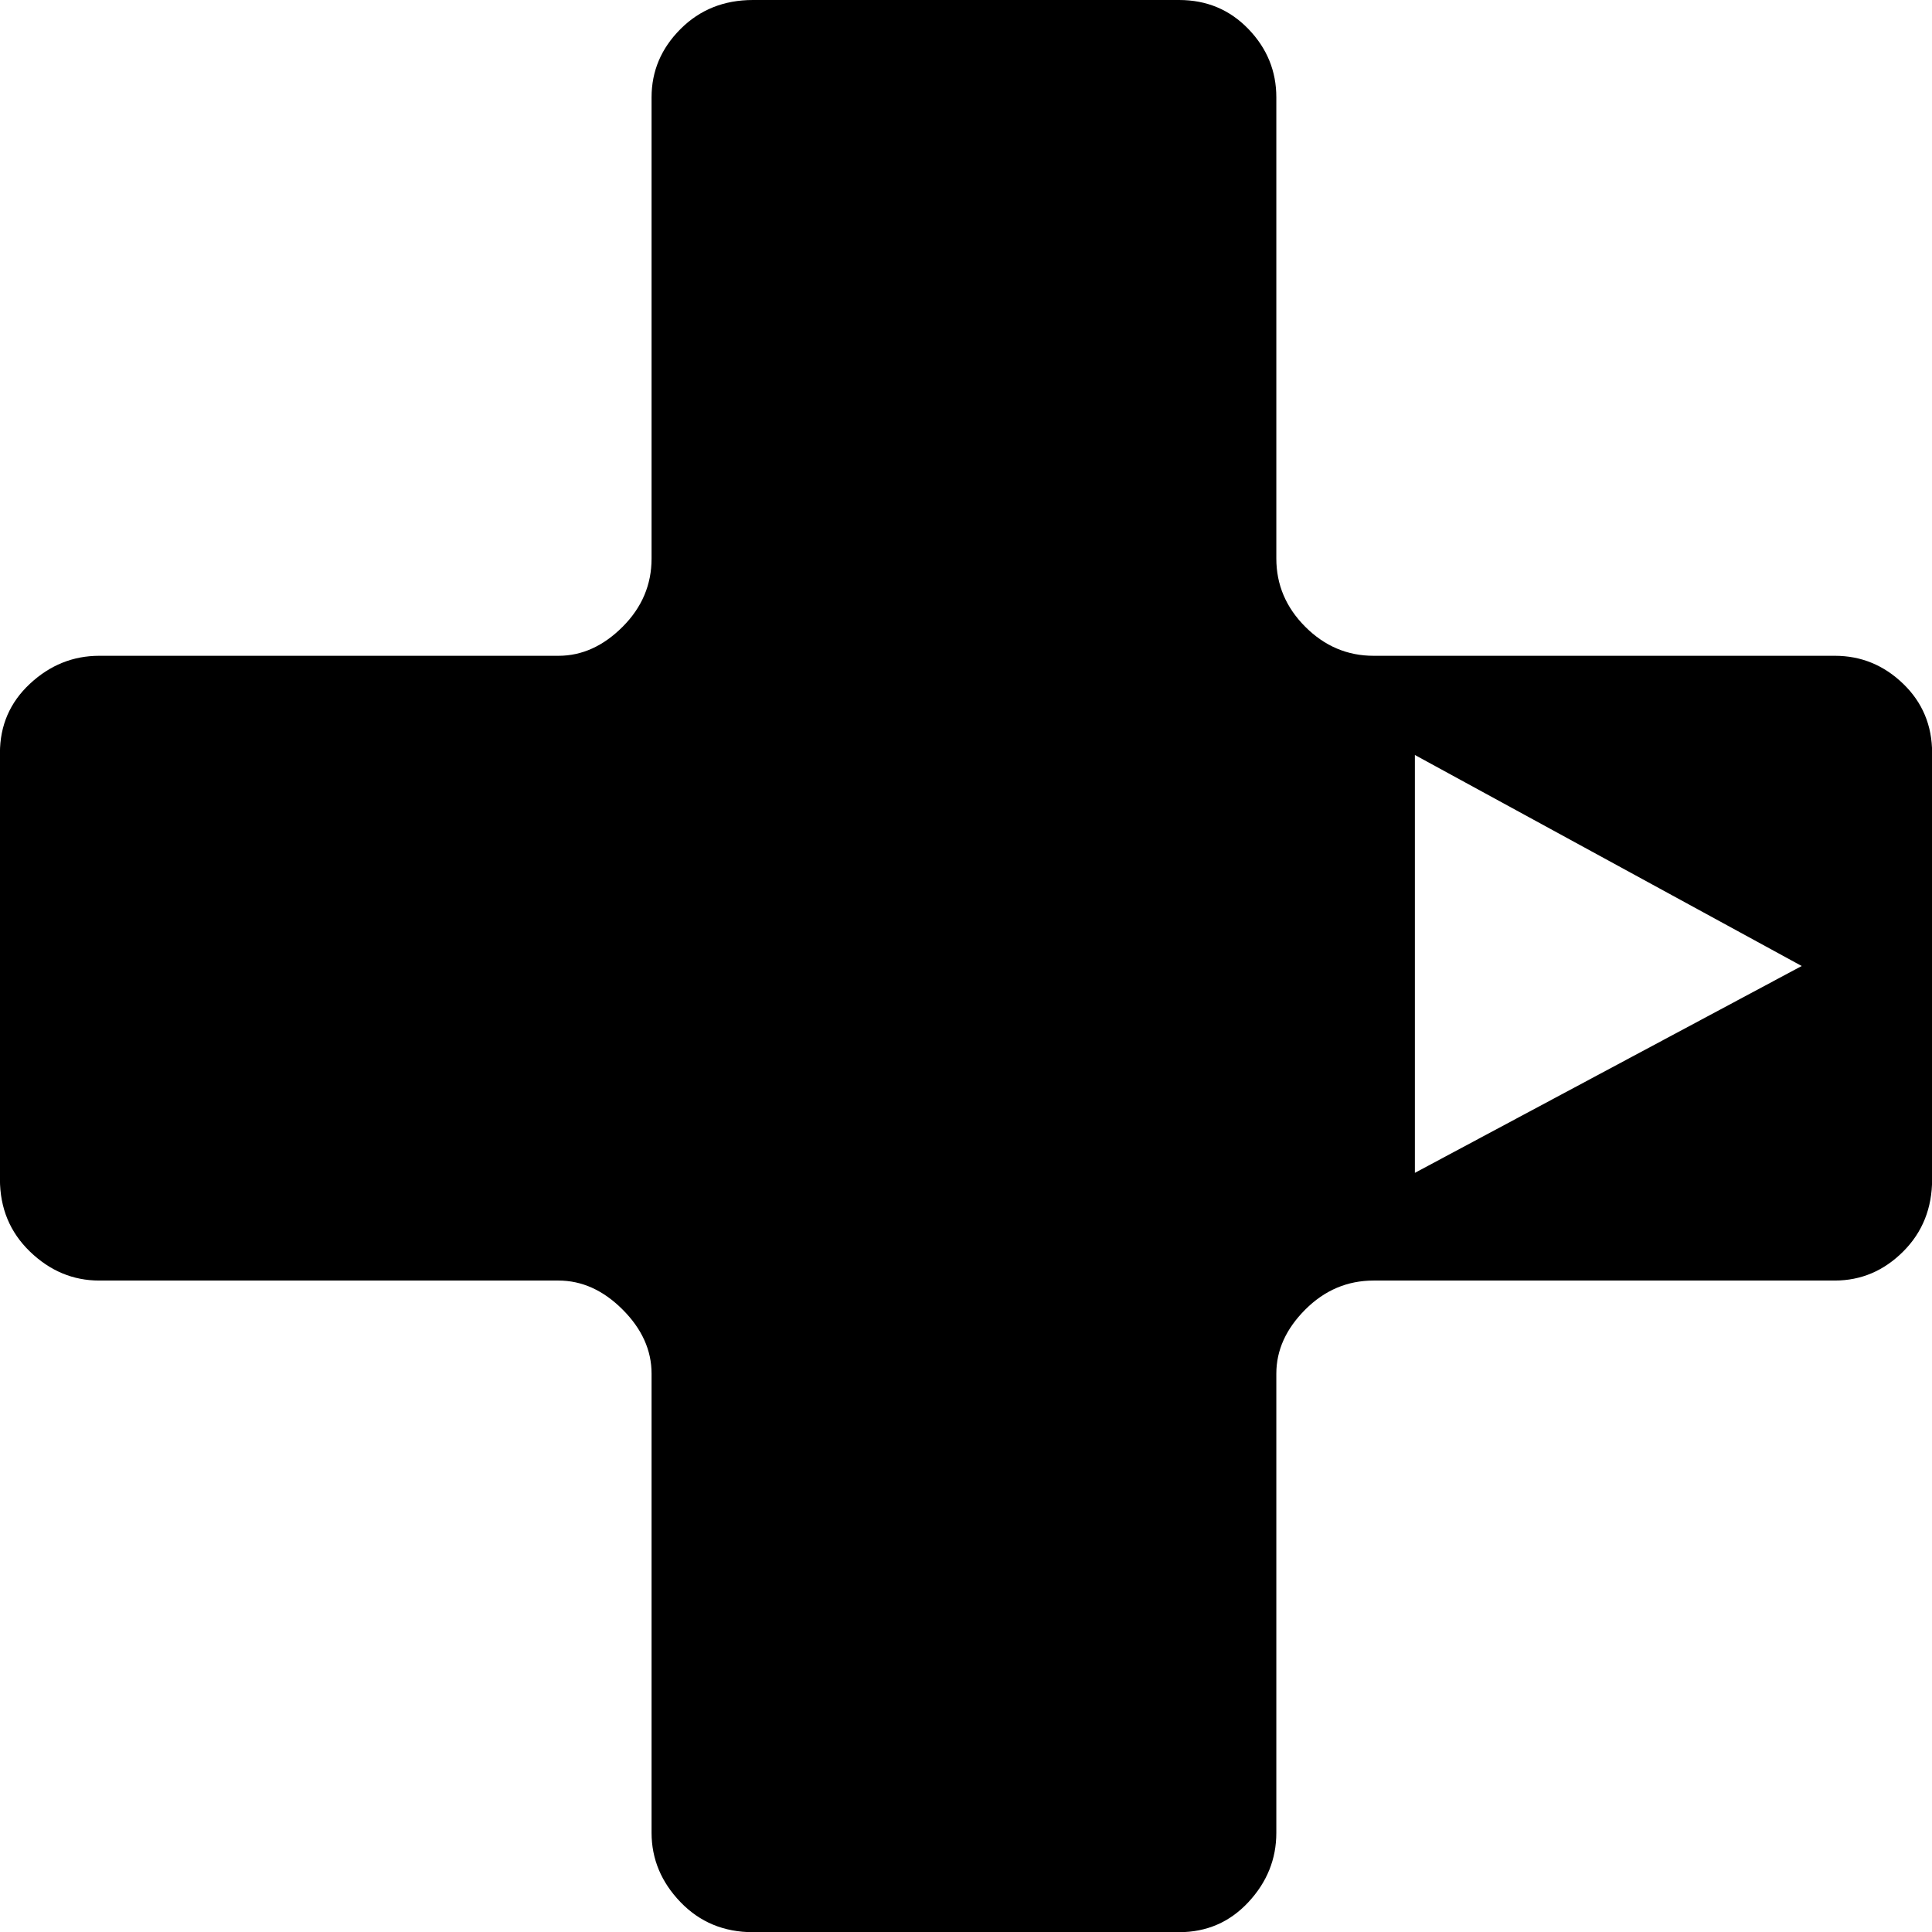
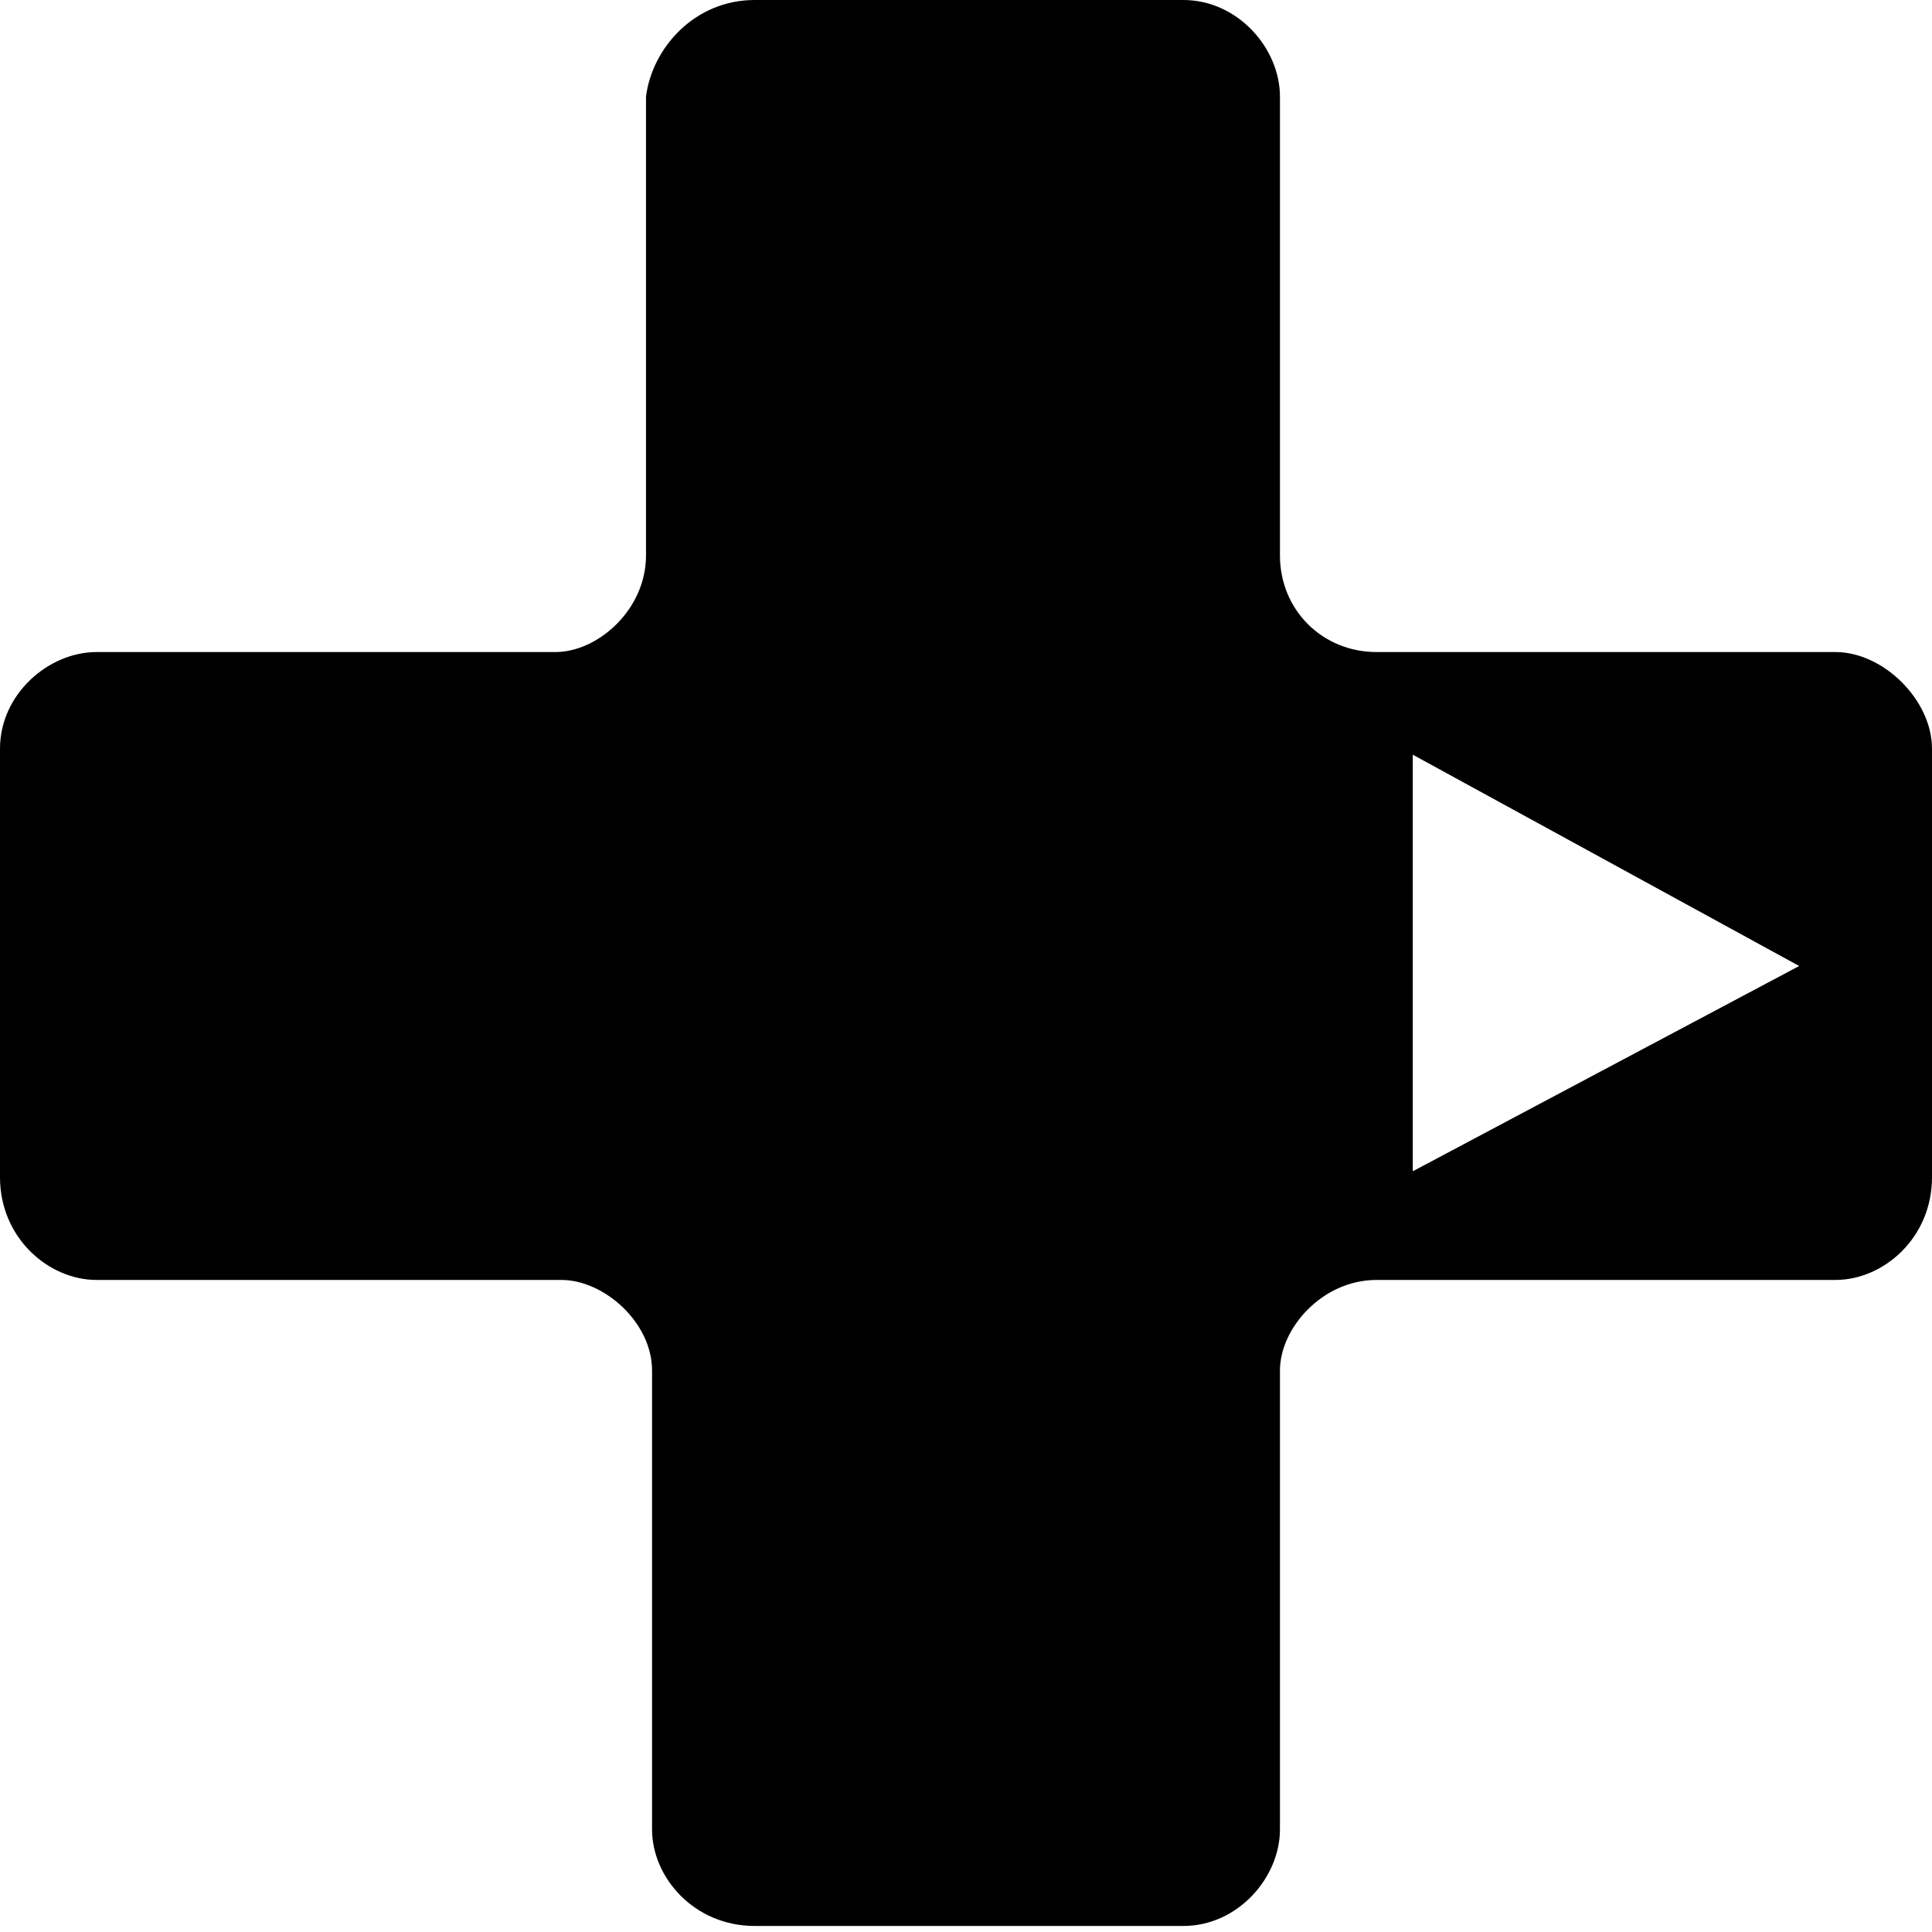
- <svg xmlns="http://www.w3.org/2000/svg" version="1.1" width="32" height="32" viewBox="0 0 32 32">
-   <path d="M12.471 0h7.058q0.685 0 1.148 0.48t0.463 1.131v7.64q0 0.651 0.48 1.131t1.131 0.48h7.64q0.651 0 1.131 0.463t0.48 1.148v7.058q0 0.72-0.48 1.199t-1.131 0.48h-7.64q-0.651 0-1.131 0.48t-0.48 1.062v7.606q0 0.651-0.463 1.148t-1.148 0.497h-7.058q-0.72 0-1.199-0.497t-0.48-1.148v-7.606q0-0.582-0.48-1.062t-1.062-0.48h-7.606q-0.651 0-1.148-0.48t-0.497-1.199v-7.058q0-0.685 0.497-1.148t1.148-0.463h7.606q0.582 0 1.062-0.48t0.48-1.131v-7.64q0-0.651 0.48-1.131t1.199-0.48zM29.842 16l-6.407-3.495v6.921z" />
+ <svg xmlns="http://www.w3.org/2000/svg" version="1.1" id="Layer_1" x="0px" y="0px" width="32px" height="32px" viewBox="0 0 32 32" style="enable-background:new 0 0 32 32;" xml:space="preserve">
+   <path d="M12.5,0h7.1c0.9,0,1.6,0.8,1.6,1.6v7.6c0,0.9,0.7,1.6,1.6,1.6h7.6c0.4,0,0.8,0.2,1.1,0.5c0.3,0.3,0.5,0.7,0.5,1.1v7.1  c0,1-0.8,1.7-1.6,1.7h-7.6c-0.9,0-1.6,0.8-1.6,1.5v7.6c0,0.8-0.7,1.6-1.6,1.6h-7.1c-1,0-1.7-0.8-1.7-1.6v-7.6c0-0.8-0.8-1.5-1.5-1.5  H1.6c-0.8,0-1.6-0.7-1.6-1.7v-7.1c0-0.9,0.8-1.6,1.6-1.6h7.6c0.7,0,1.5-0.7,1.5-1.6V1.6C10.8,0.8,11.5,0,12.5,0z M29.8,16l-6.4-3.5  v6.9L29.8,16z" />
</svg>
